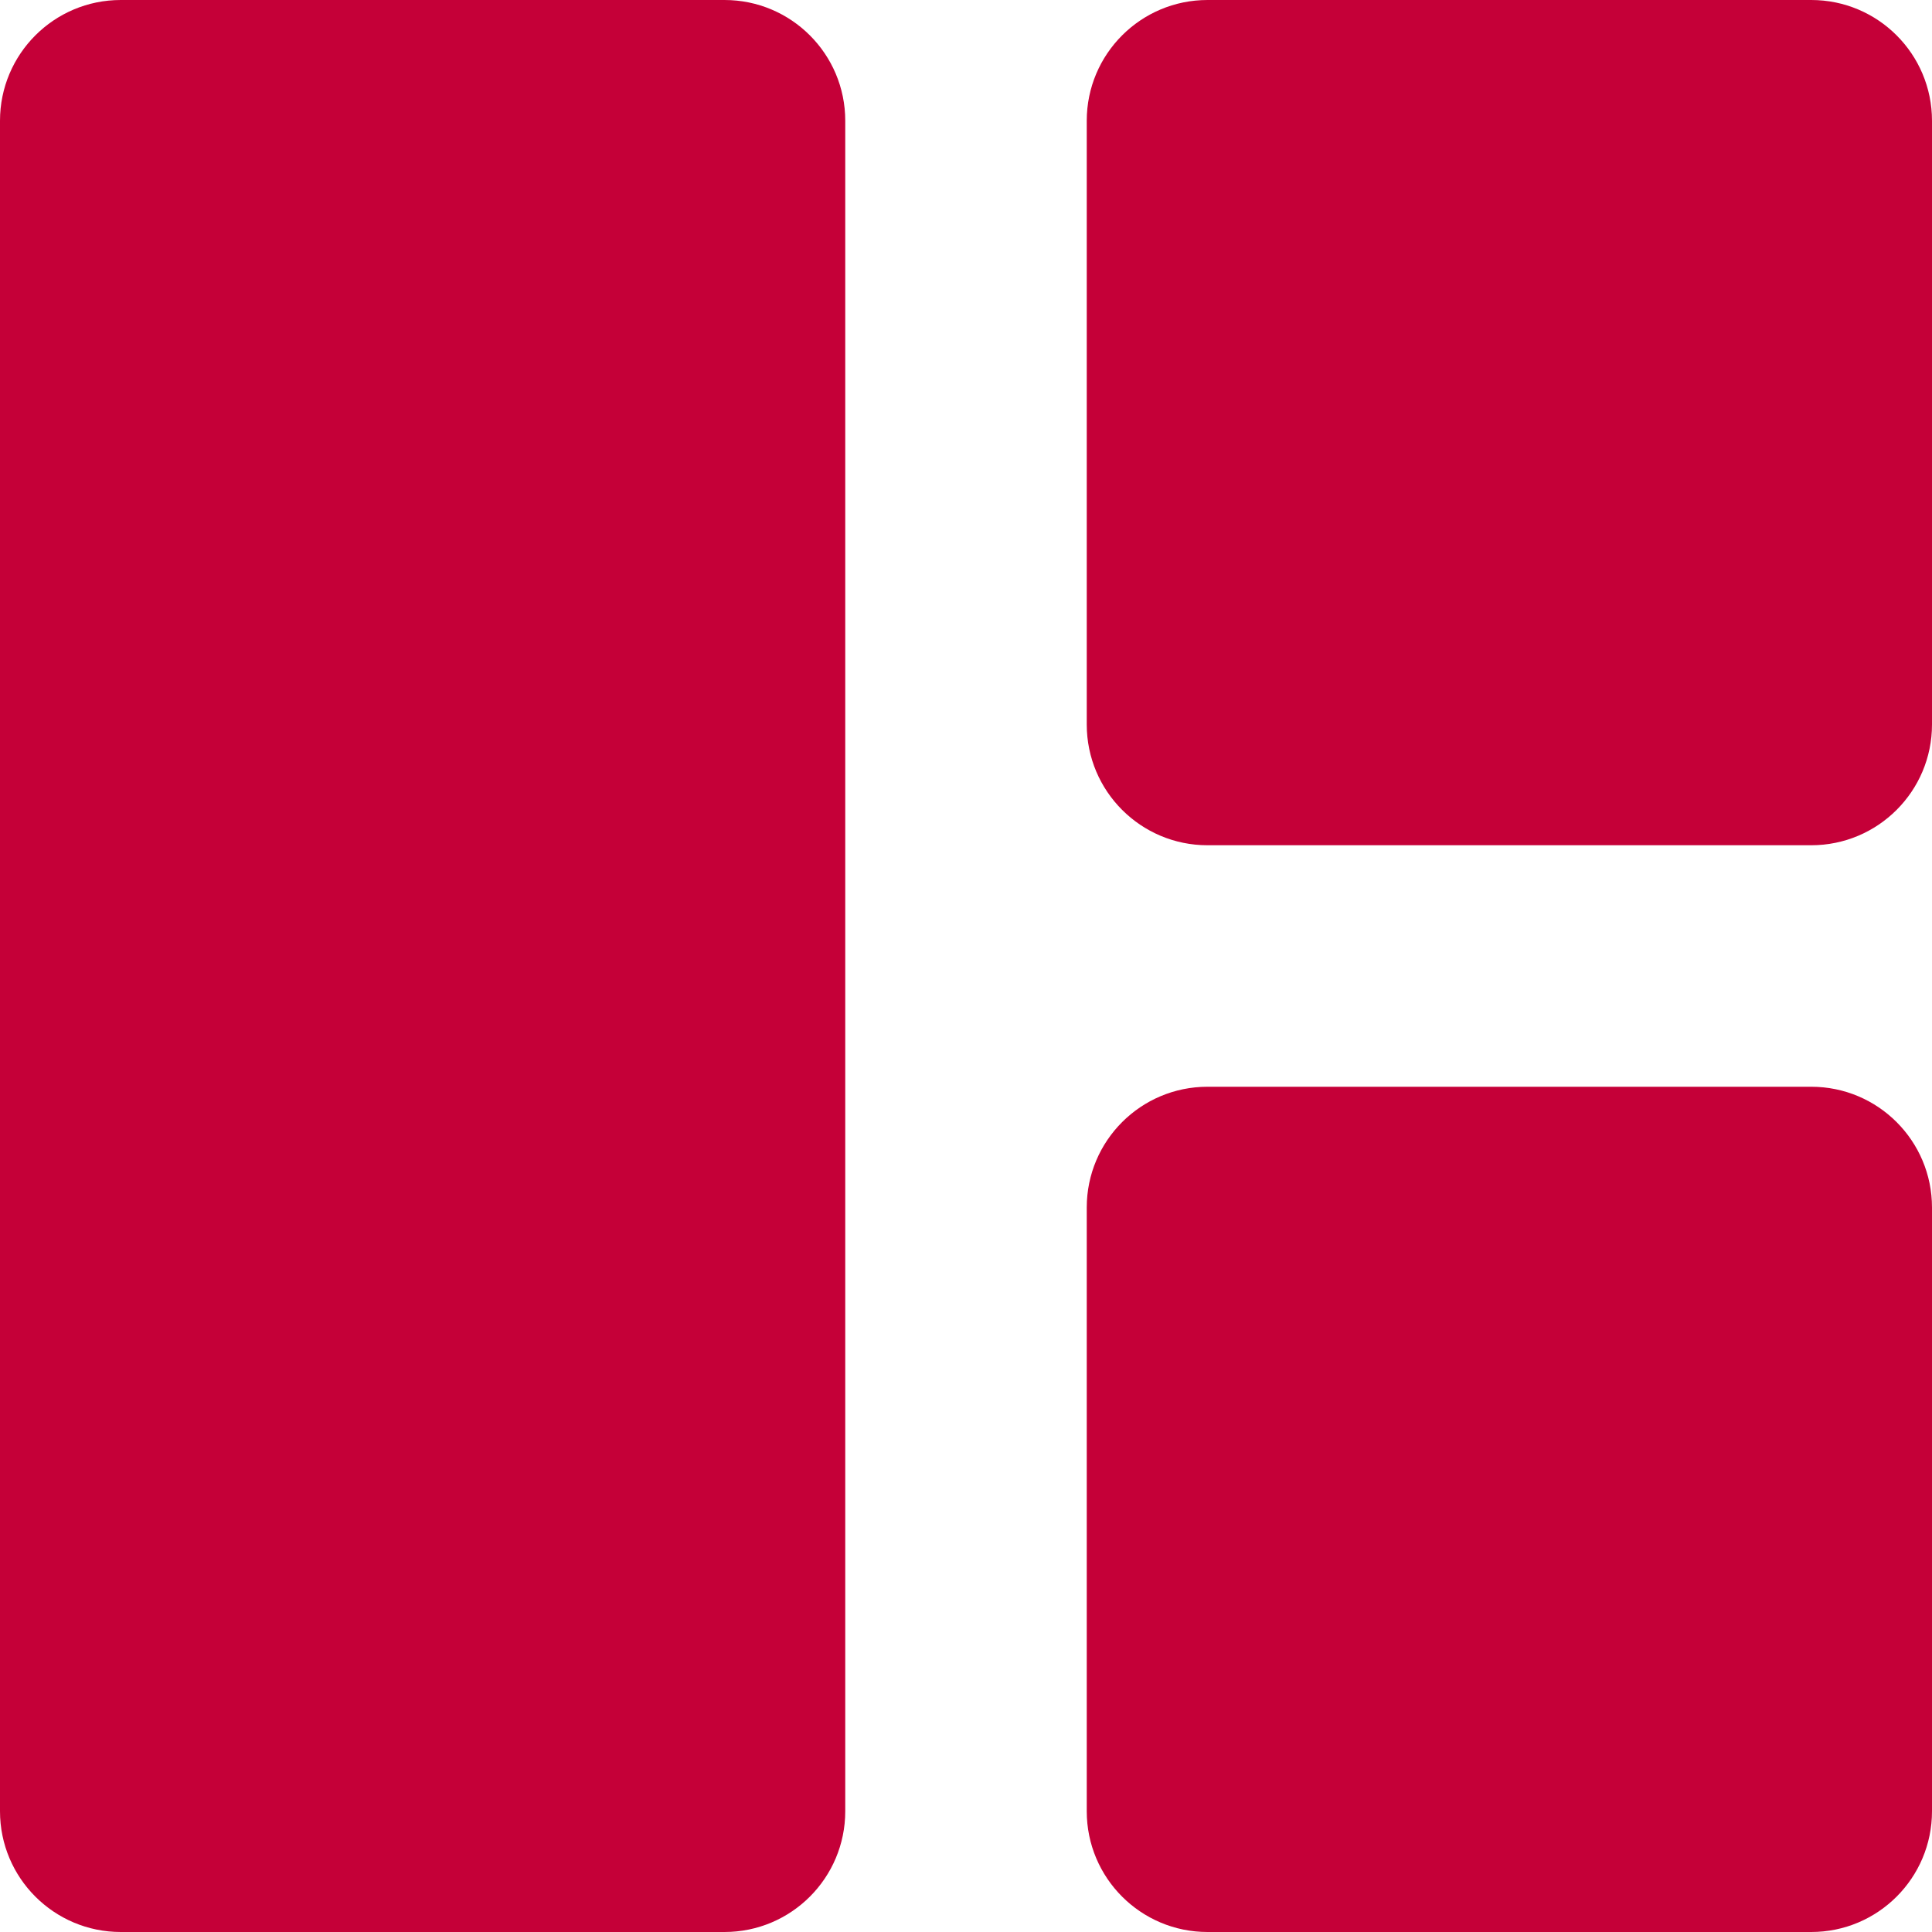
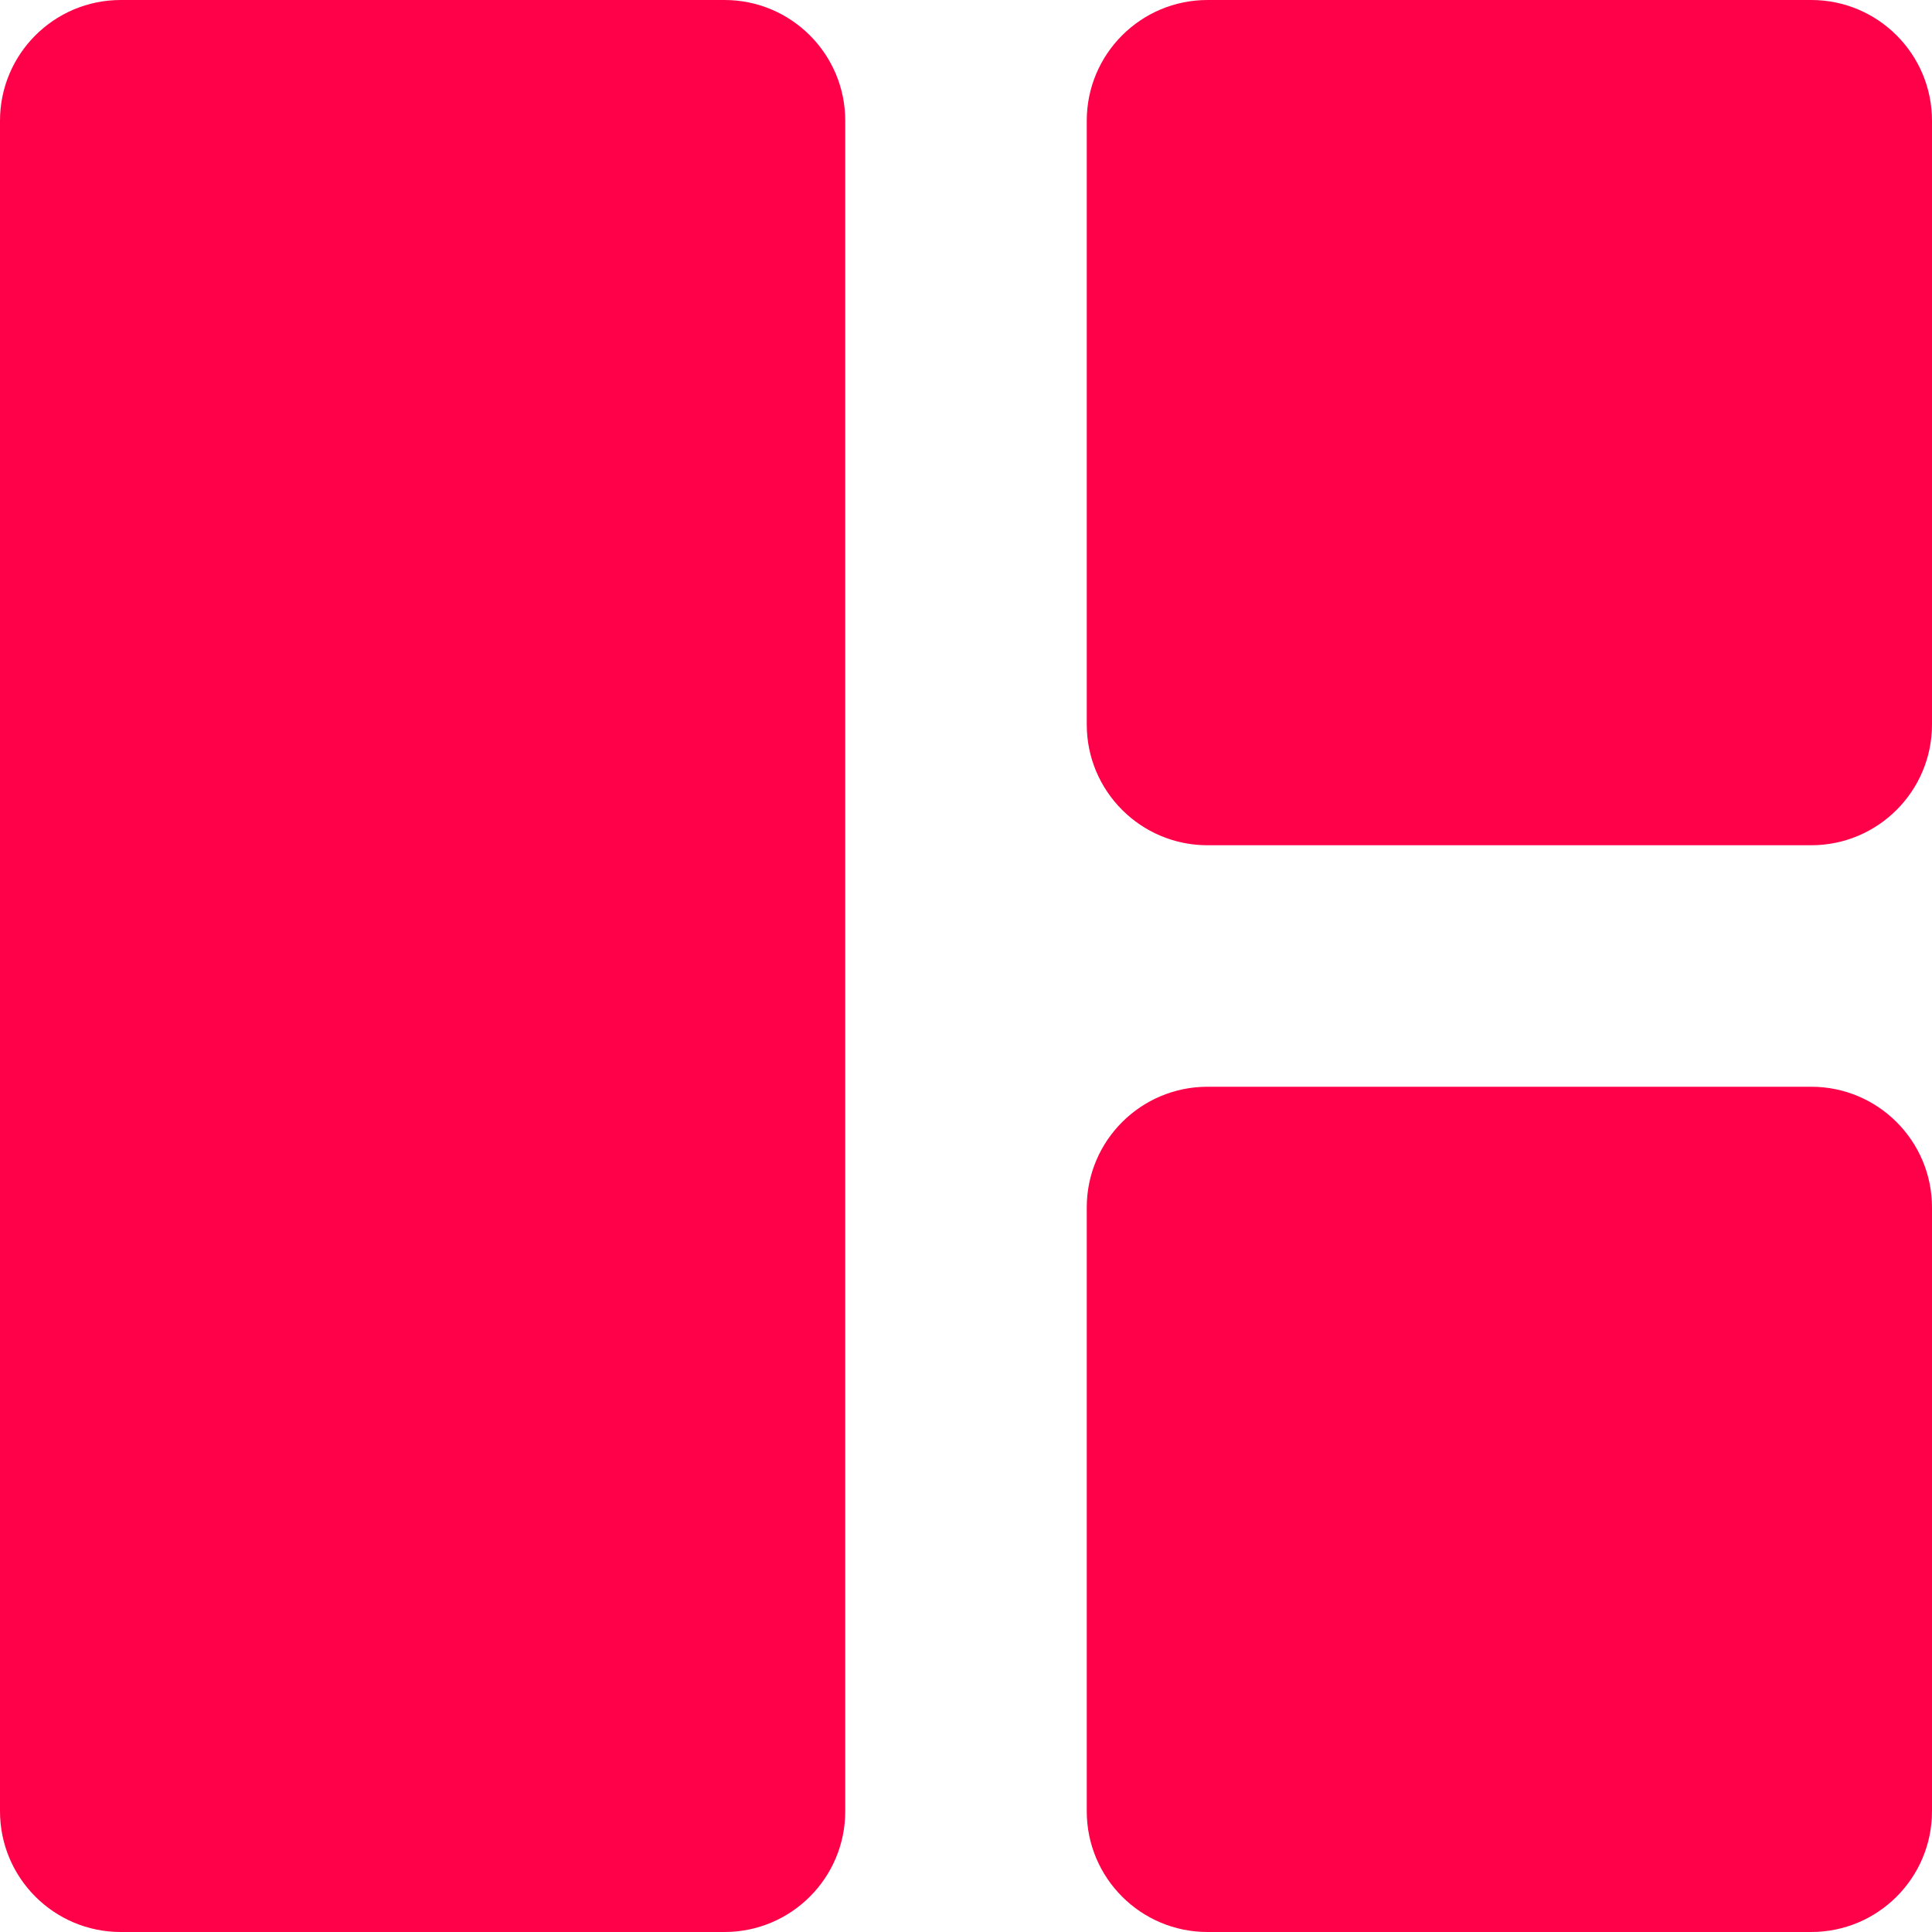
- <svg xmlns="http://www.w3.org/2000/svg" width="800px" height="800px" viewBox="0 0 16.00 16.00" fill="#c50038" class="bi bi-grid-1x2-fill" style="--darkreader-inline-fill: #363a3d; --darkreader-inline-stroke: #c7c2ba;" stroke="#cacaca" data-darkreader-inline-fill="" data-darkreader-inline-stroke="" stroke-width="0">
+ <svg xmlns="http://www.w3.org/2000/svg" width="800px" height="800px" viewBox="0 0 16.00 16.00" fill="#ff0149" class="bi bi-grid-1x2-fill" style="--darkreader-inline-fill: #363a3d; --darkreader-inline-stroke: #c7c2ba;" stroke="#cacaca" data-darkreader-inline-fill="" data-darkreader-inline-stroke="" stroke-width="0">
  <g id="SVGRepo_bgCarrier" stroke-width="0" />
-   <g id="SVGRepo_tracerCarrier" stroke-linecap="round" stroke-linejoin="round" stroke="#c50038" stroke-width="0.128" data-darkreader-inline-stroke="" style="--darkreader-inline-stroke: #c8c3bc;" />
+   <g id="SVGRepo_tracerCarrier" stroke-linecap="round" stroke-linejoin="round" stroke="#ff0149" stroke-width="0.128" data-darkreader-inline-stroke="" style="--darkreader-inline-stroke: #c8c3bc;" />
  <g id="SVGRepo_iconCarrier">
    <path d="M0 1a1 1 0 0 1 1-1h5a1 1 0 0 1 1 1v14a1 1 0 0 1-1 1H1a1 1 0 0 1-1-1V1zm9 0a1 1 0 0 1 1-1h5a1 1 0 0 1 1 1v5a1 1 0 0 1-1 1h-5a1 1 0 0 1-1-1V1zm0 9a1 1 0 0 1 1-1h5a1 1 0 0 1 1 1v5a1 1 0 0 1-1 1h-5a1 1 0 0 1-1-1v-5z" />
  </g>
</svg>
